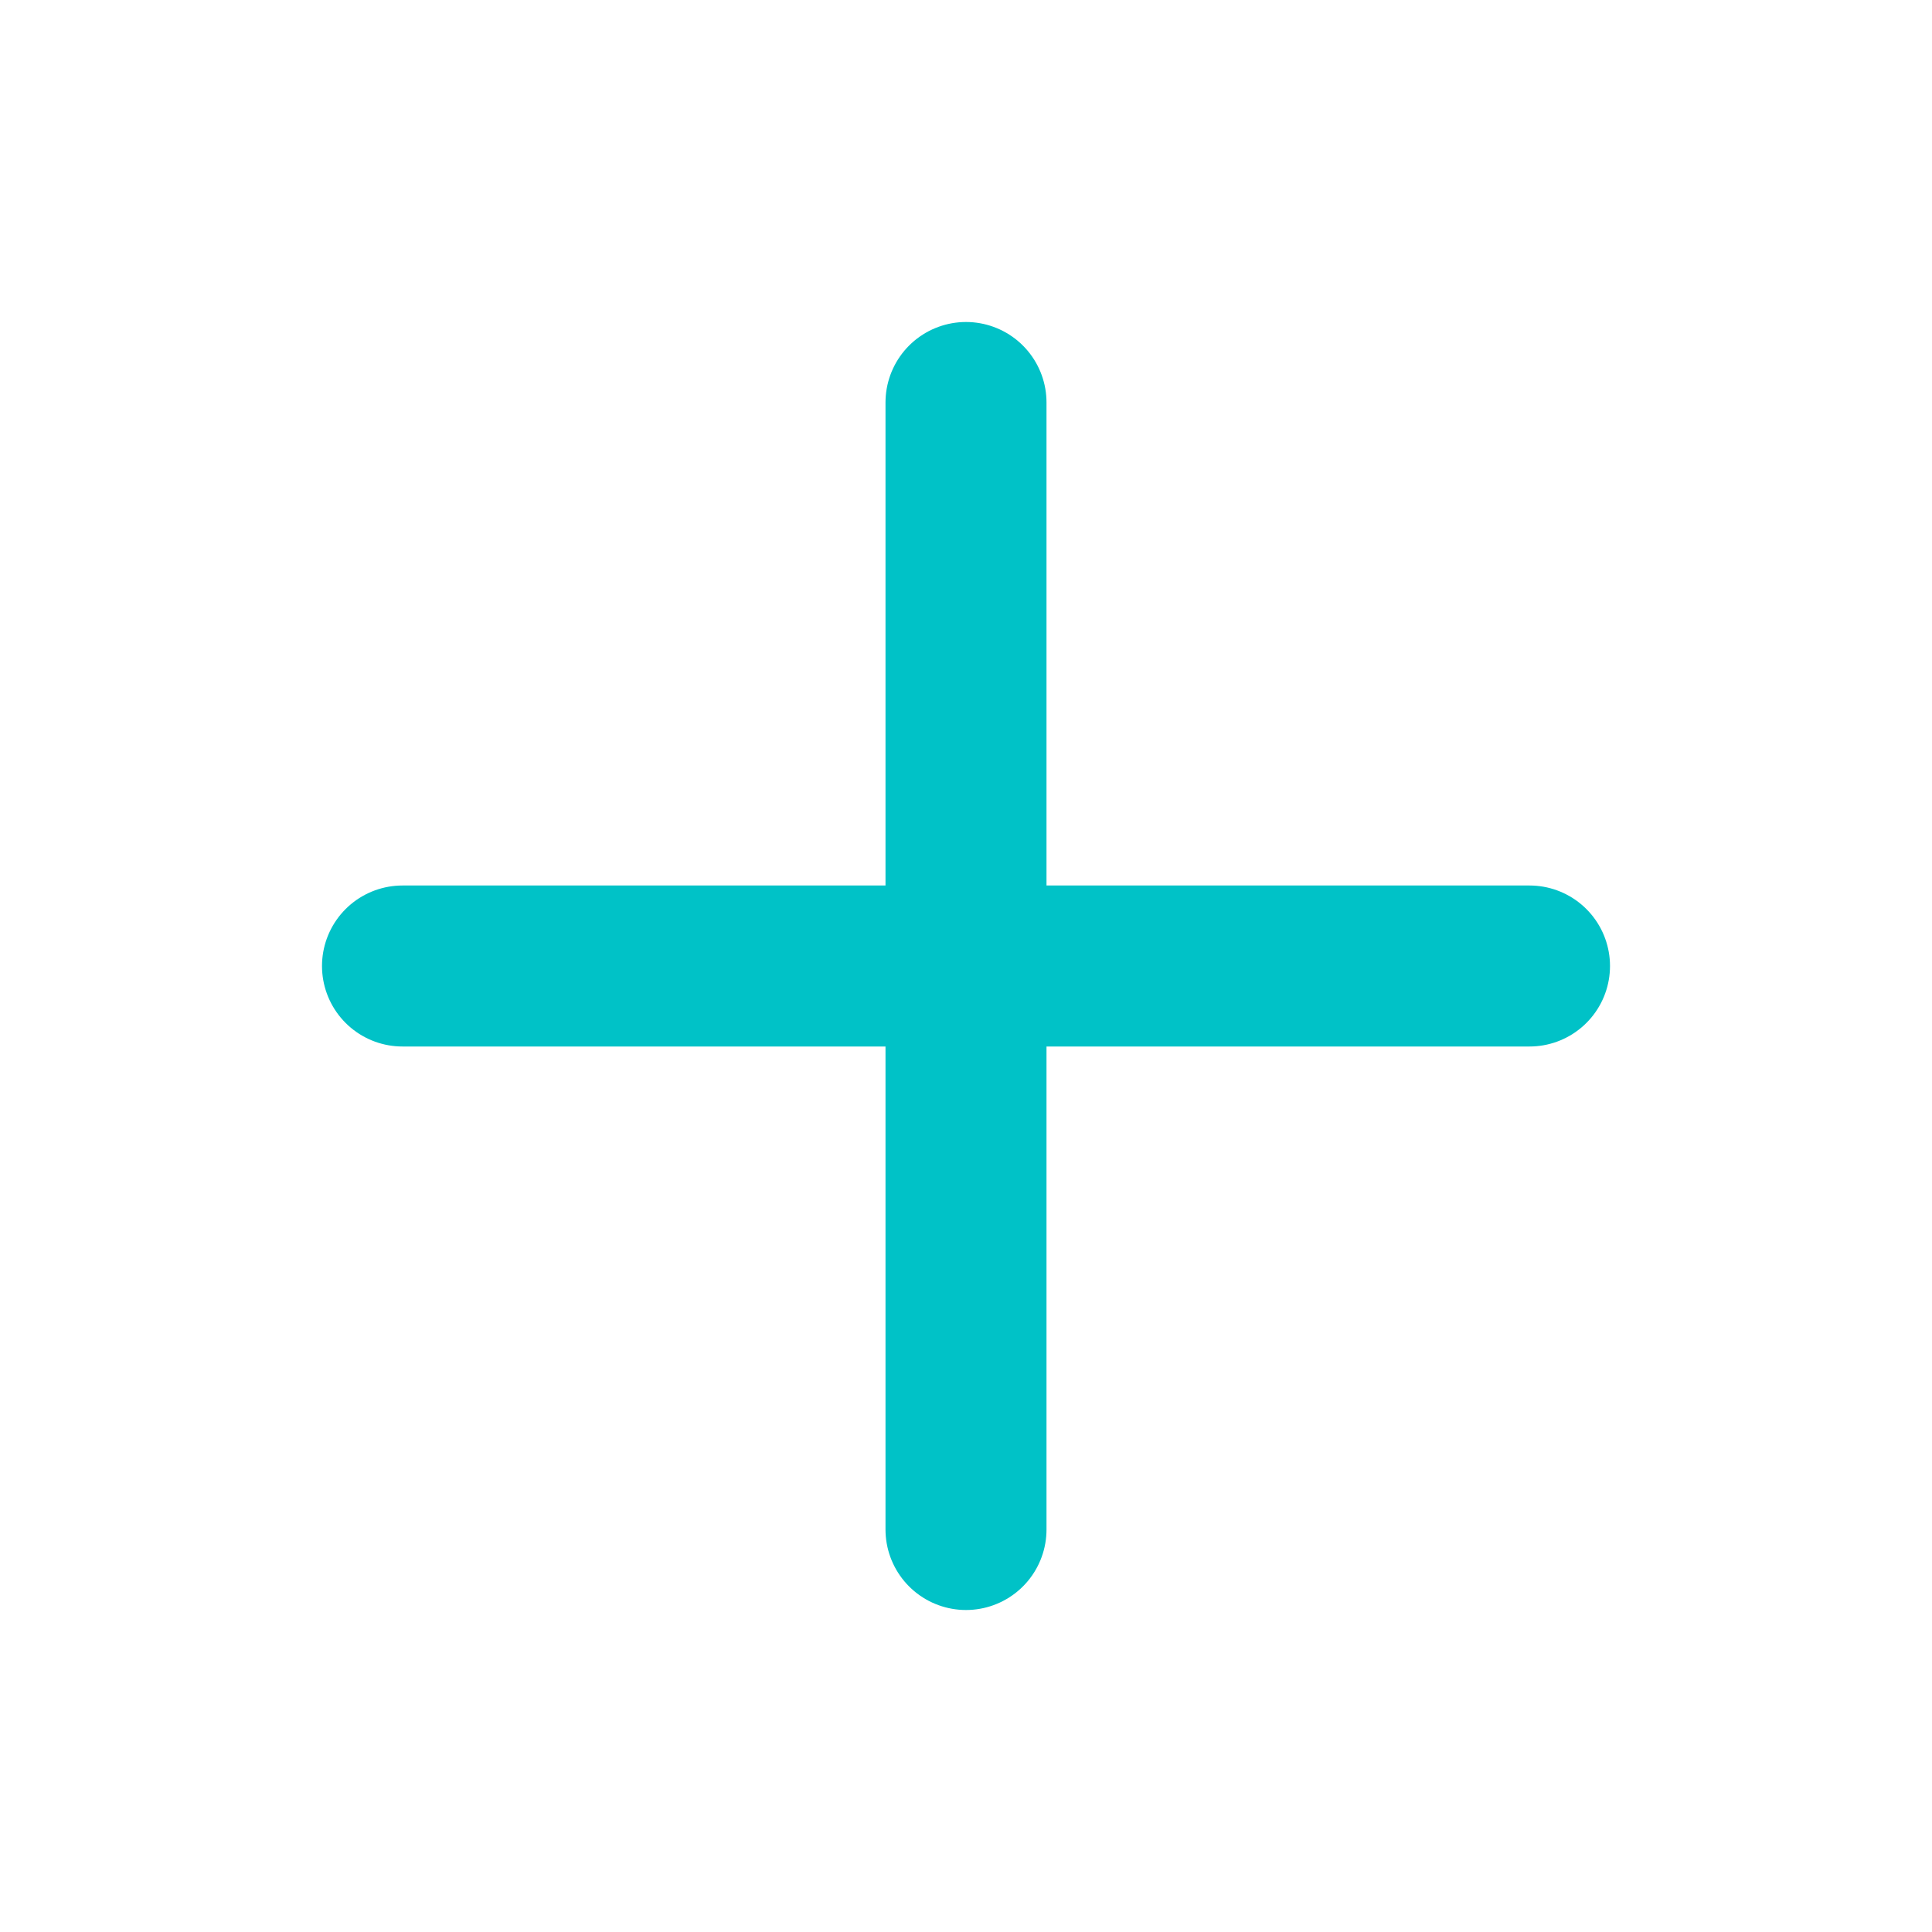
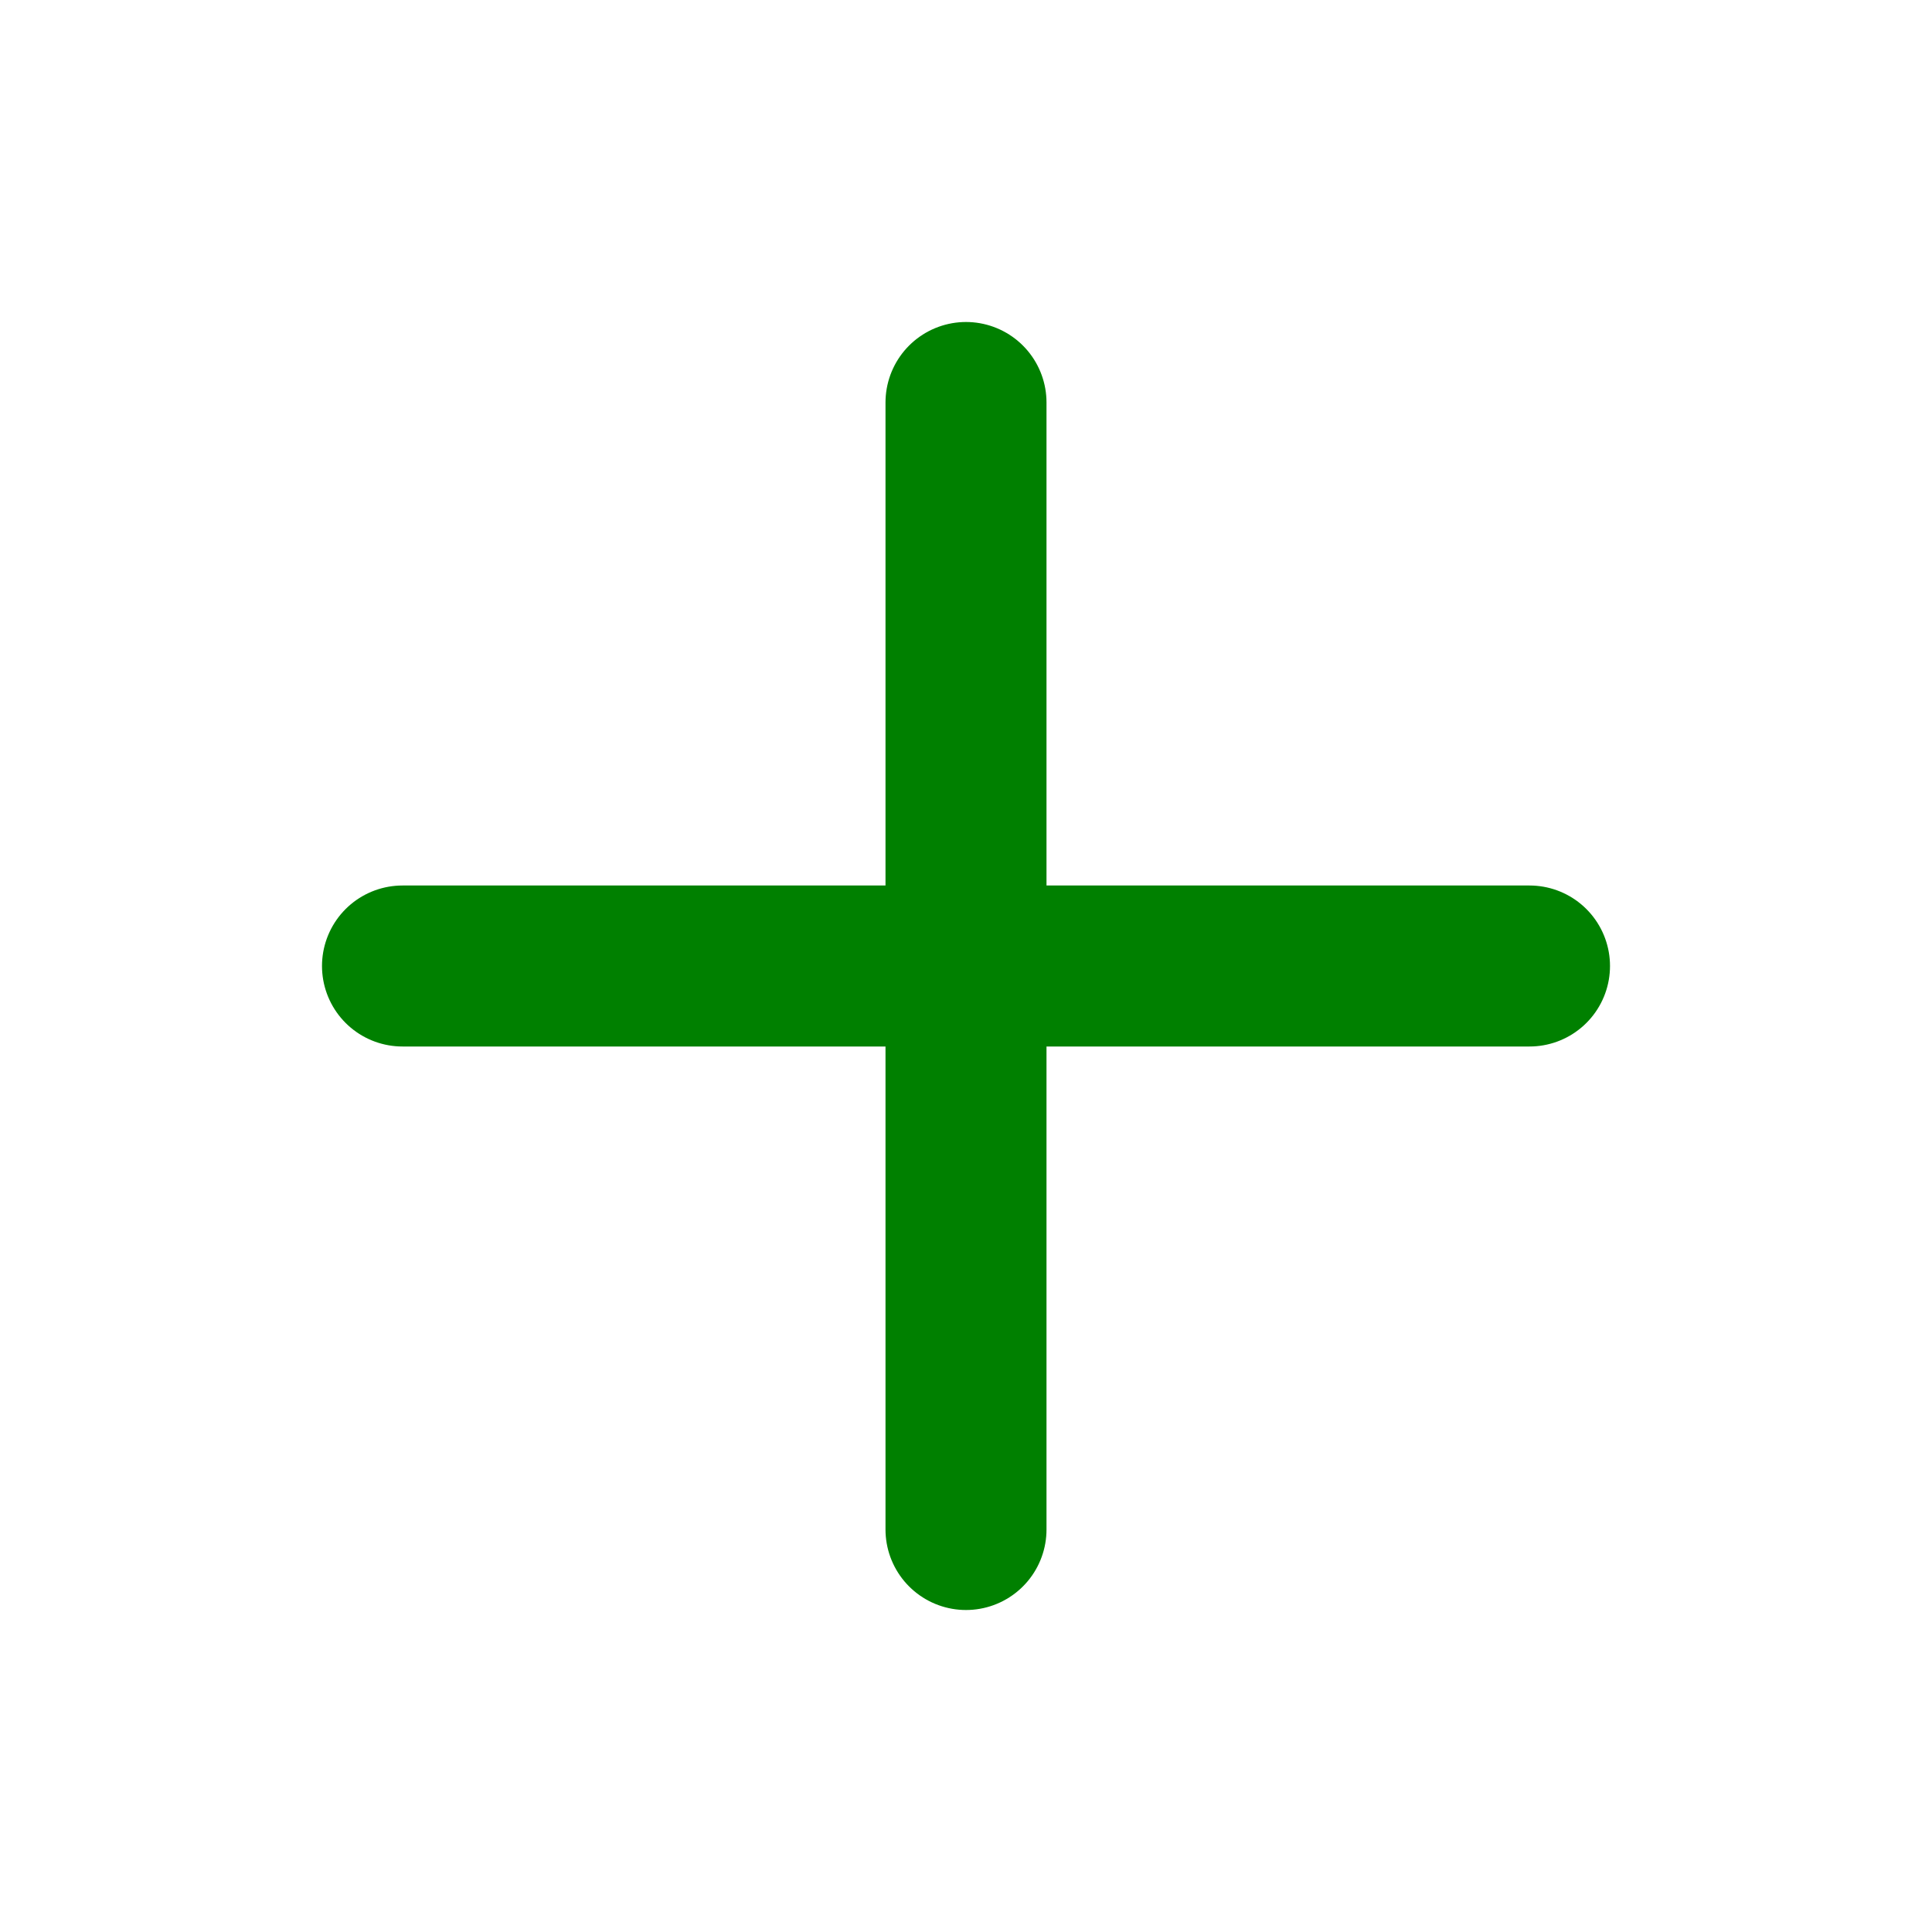
<svg xmlns="http://www.w3.org/2000/svg" width="32px" height="32px" viewBox="0 0 24 24">
  <g id="Complete">
    <g data-name="add" id="add-2">
      <g>
-         <line fill="none" stroke="#00C2C7" stroke-linecap="round" stroke-linejoin="round" stroke-width="2" x1="12" x2="12" y1="19" y2="5" />
-         <line fill="none" stroke="#00C2C7" stroke-linecap="round" stroke-linejoin="round" stroke-width="2" x1="5" x2="19" y1="12" y2="12" />
+         <line fill="none" stroke="green" stroke-linecap="round" stroke-linejoin="round" stroke-width="2" x1="12" x2="12" y1="19" y2="5" />
+         <line fill="none" stroke="green" stroke-linecap="round" stroke-linejoin="round" stroke-width="2" x1="5" x2="19" y1="12" y2="12" />
      </g>
    </g>
  </g>
</svg>
